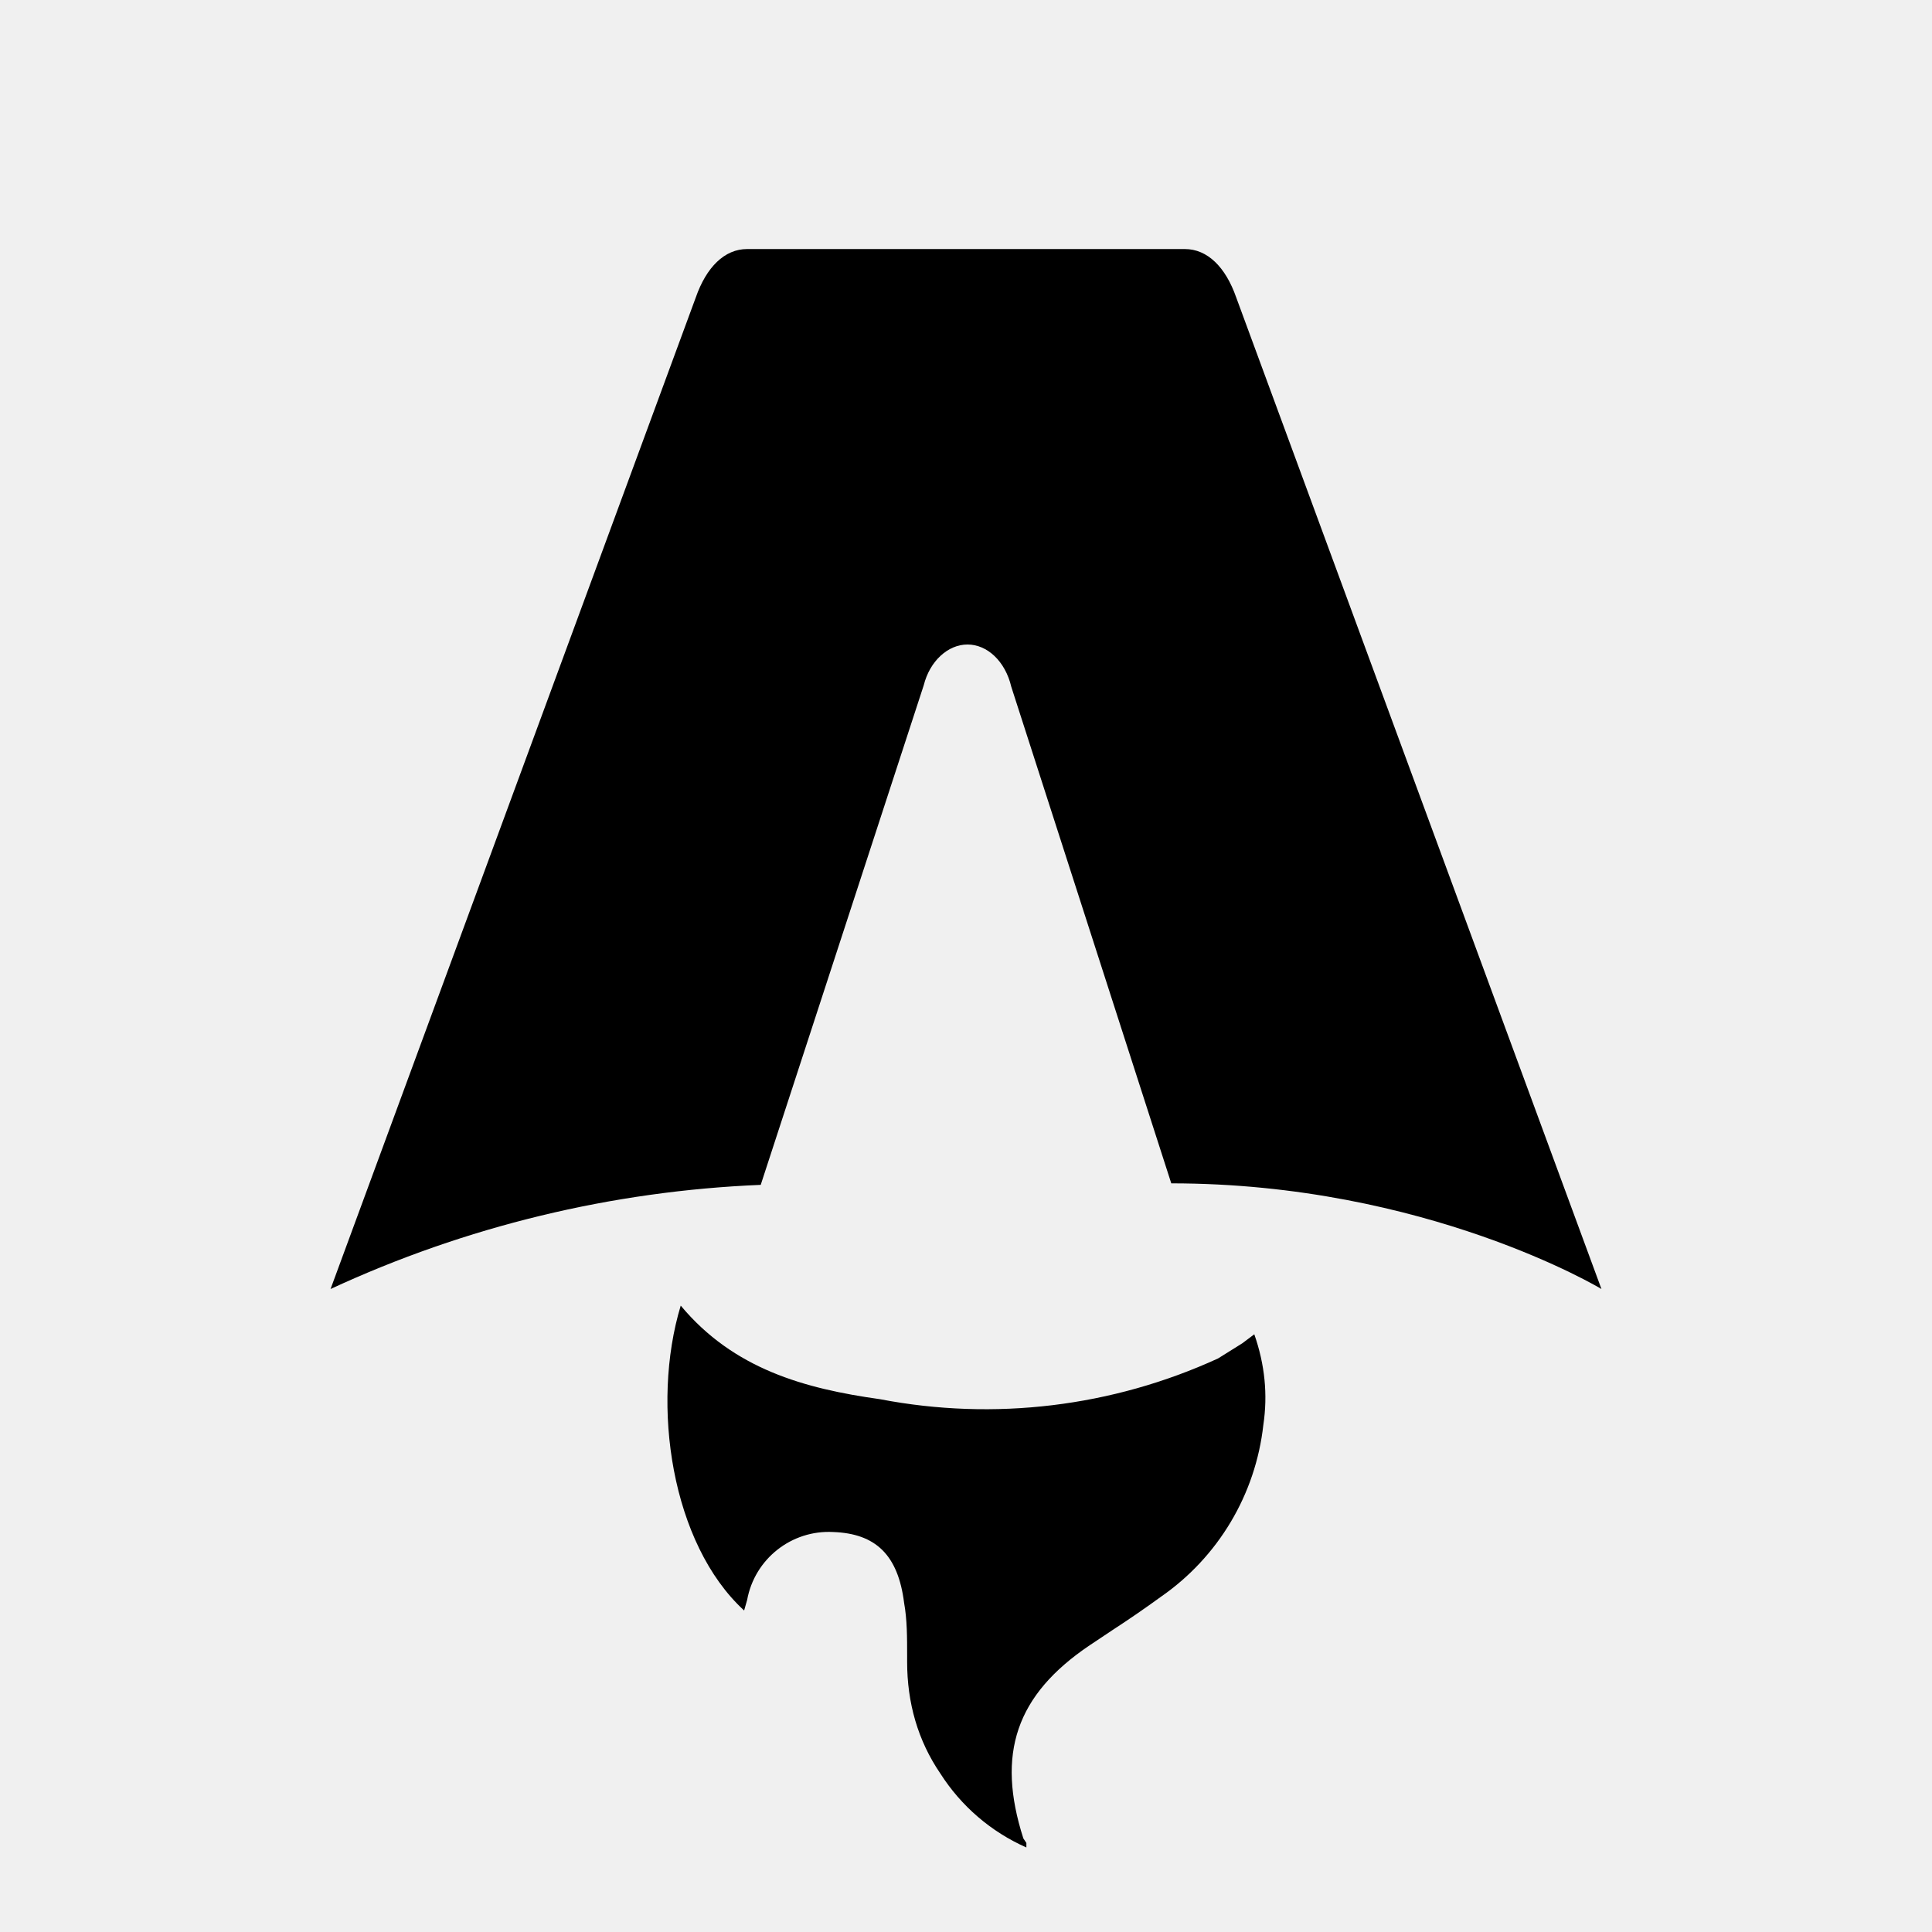
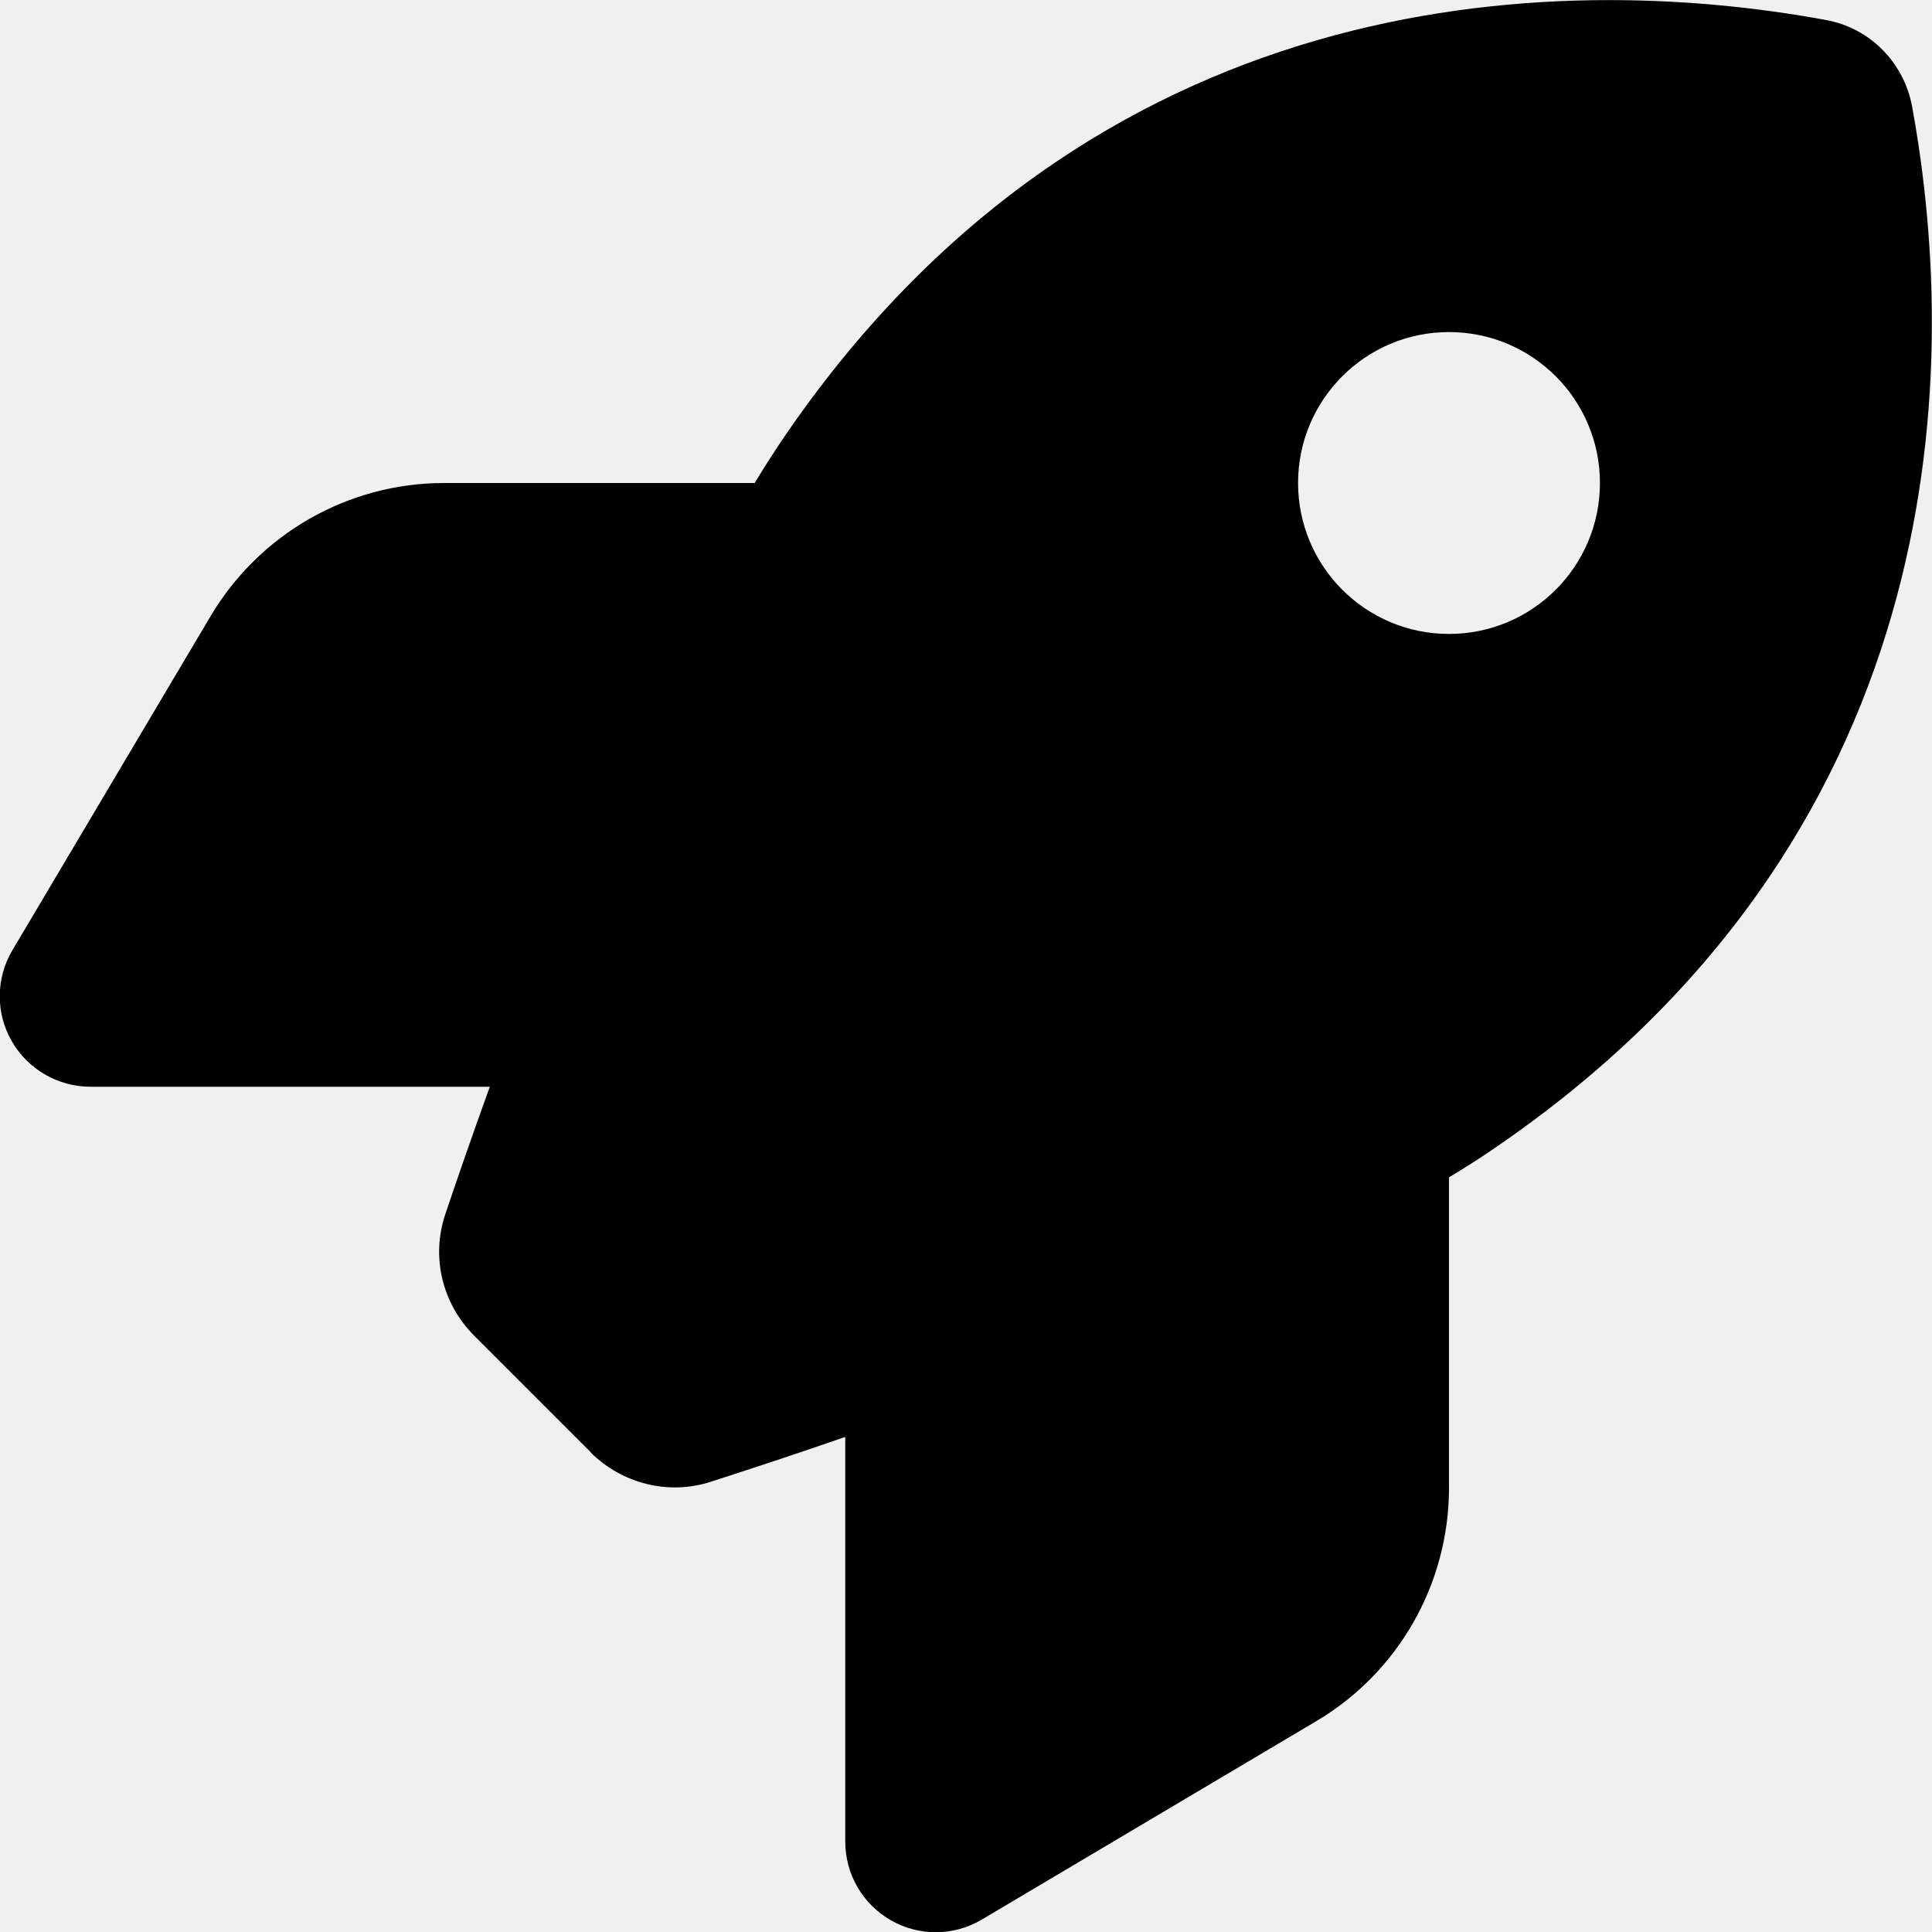
- <svg xmlns="http://www.w3.org/2000/svg" fill="none" viewBox="0 0 128 128">
-   <path d="M50.4 78.5a75.1 75.1 0 0 0-28.5 6.9l24.2-65.7c.7-2 1.9-3.2 3.4-3.2h29c1.5 0 2.7 1.2 3.4 3.2l24.2 65.7s-11.6-7-28.5-7L67 45.5c-.4-1.7-1.6-2.8-2.9-2.8-1.3 0-2.5 1.1-2.9 2.7L50.4 78.5Zm-1.1 28.2Zm-4.2-20.2c-2 6.6-.6 15.8 4.2 20.2a17.5 17.5 0 0 1 .2-.7 5.5 5.5 0 0 1 5.7-4.5c2.8.1 4.3 1.5 4.7 4.7.2 1.1.2 2.3.2 3.5v.4c0 2.7.7 5.2 2.2 7.4a13 13 0 0 0 5.7 4.9v-.3l-.2-.3c-1.8-5.6-.5-9.5 4.4-12.8l1.5-1a73 73 0 0 0 3.2-2.2 16 16 0 0 0 6.8-11.4c.3-2 .1-4-.6-6l-.8.6-1.6 1a37 37 0 0 1-22.4 2.7c-5-.7-9.7-2-13.2-6.2Z" />
+ <svg xmlns="http://www.w3.org/2000/svg" viewBox="0 0 512 512">
+   <path d="M156.6 384.9L125.7 354c-8.5-8.5-11.5-20.8-7.7-32.2c3-8.9 7-20.5 11.8-33.8L24 288c-8.6 0-16.6-4.6-20.9-12.1s-4.2-16.7 .2-24.1l52.5-88.5c13-21.9 36.5-35.3 61.9-35.3l82.3 0c2.4-4 4.8-7.7 7.2-11.3C289.1-4.1 411.1-8.1 483.9 5.3c11.6 2.1 20.6 11.2 22.8 22.8c13.4 72.9 9.3 194.8-111.4 276.7c-3.5 2.4-7.3 4.8-11.3 7.2v82.3c0 25.4-13.4 49-35.3 61.9l-88.5 52.5c-7.4 4.4-16.6 4.5-24.1 .2s-12.1-12.2-12.1-20.9V380.8c-14.1 4.9-26.4 8.9-35.7 11.9c-11.2 3.6-23.4 .5-31.8-7.8zM384 168a40 40 0 1 0 0-80 40 40 0 1 0 0 80z" />
  <style>
-         path { fill: #000; }
-         @media (prefers-color-scheme: dark) {
-             path { fill: #FFF; }
-         }
-     </style>
+     path { fill: #000; }
+     @media (prefers-color-scheme: dark) {
+       path { fill: #FFF; }
+     }
+   </style>
</svg>
